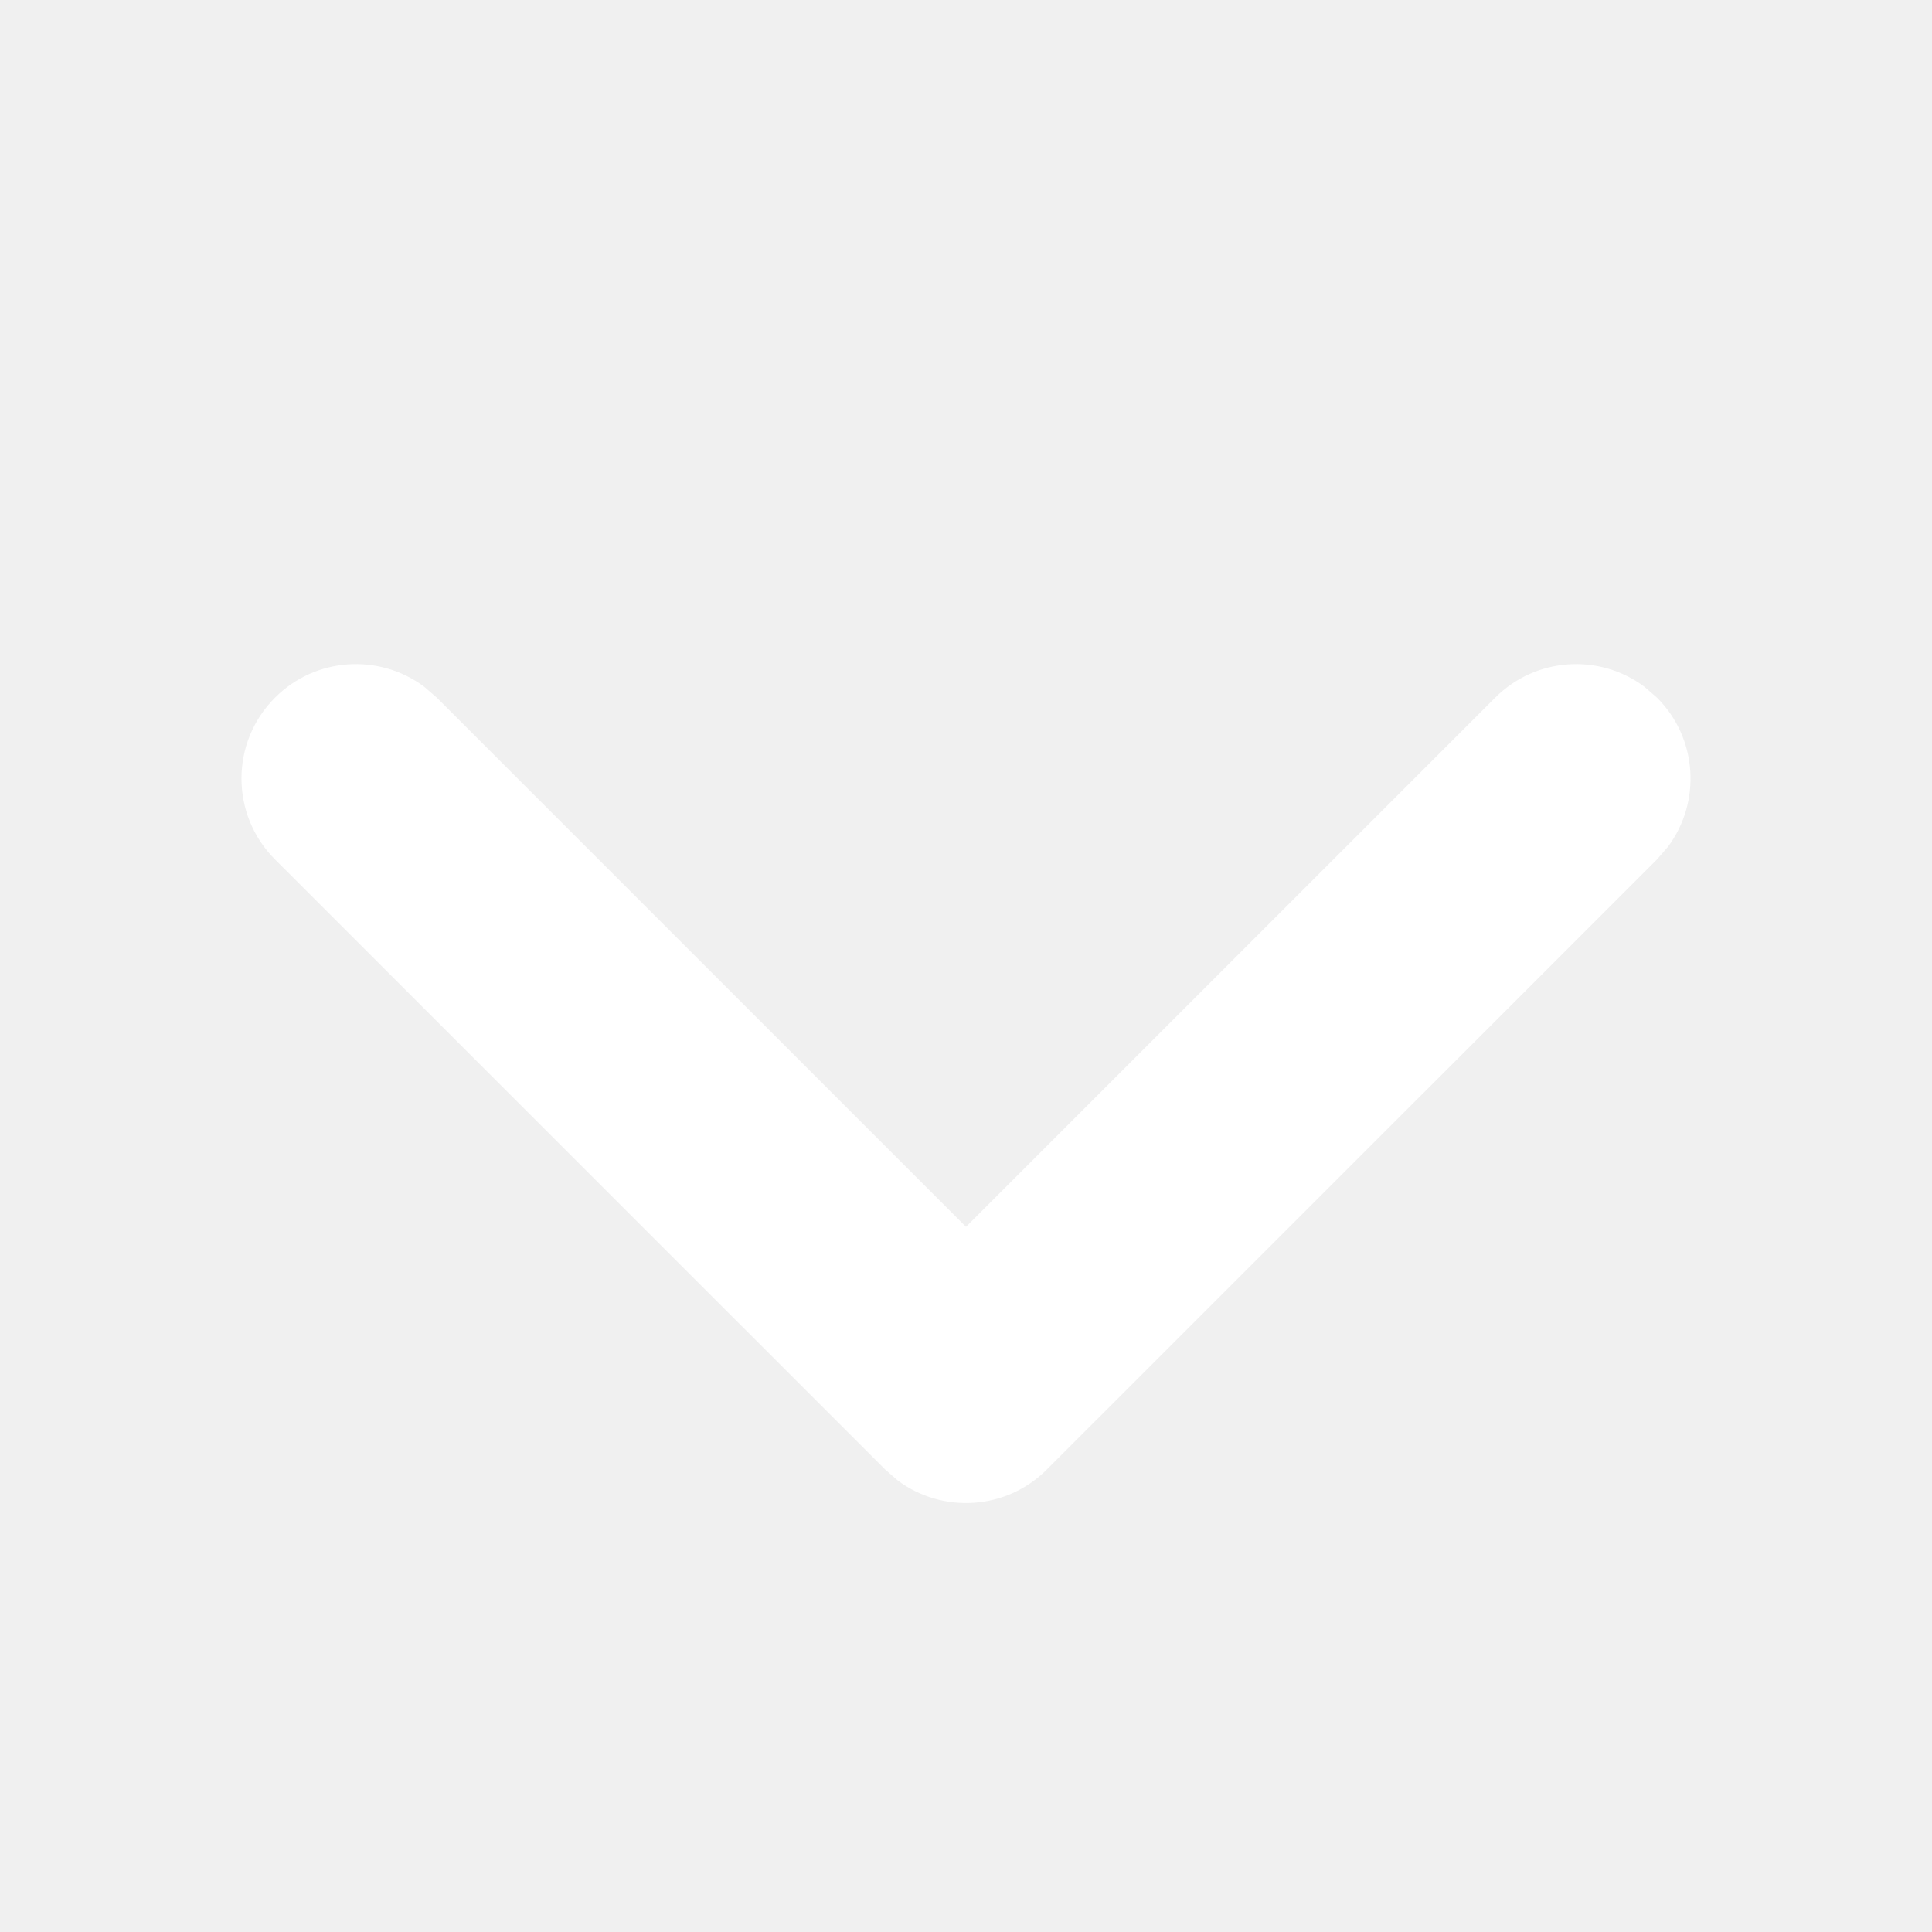
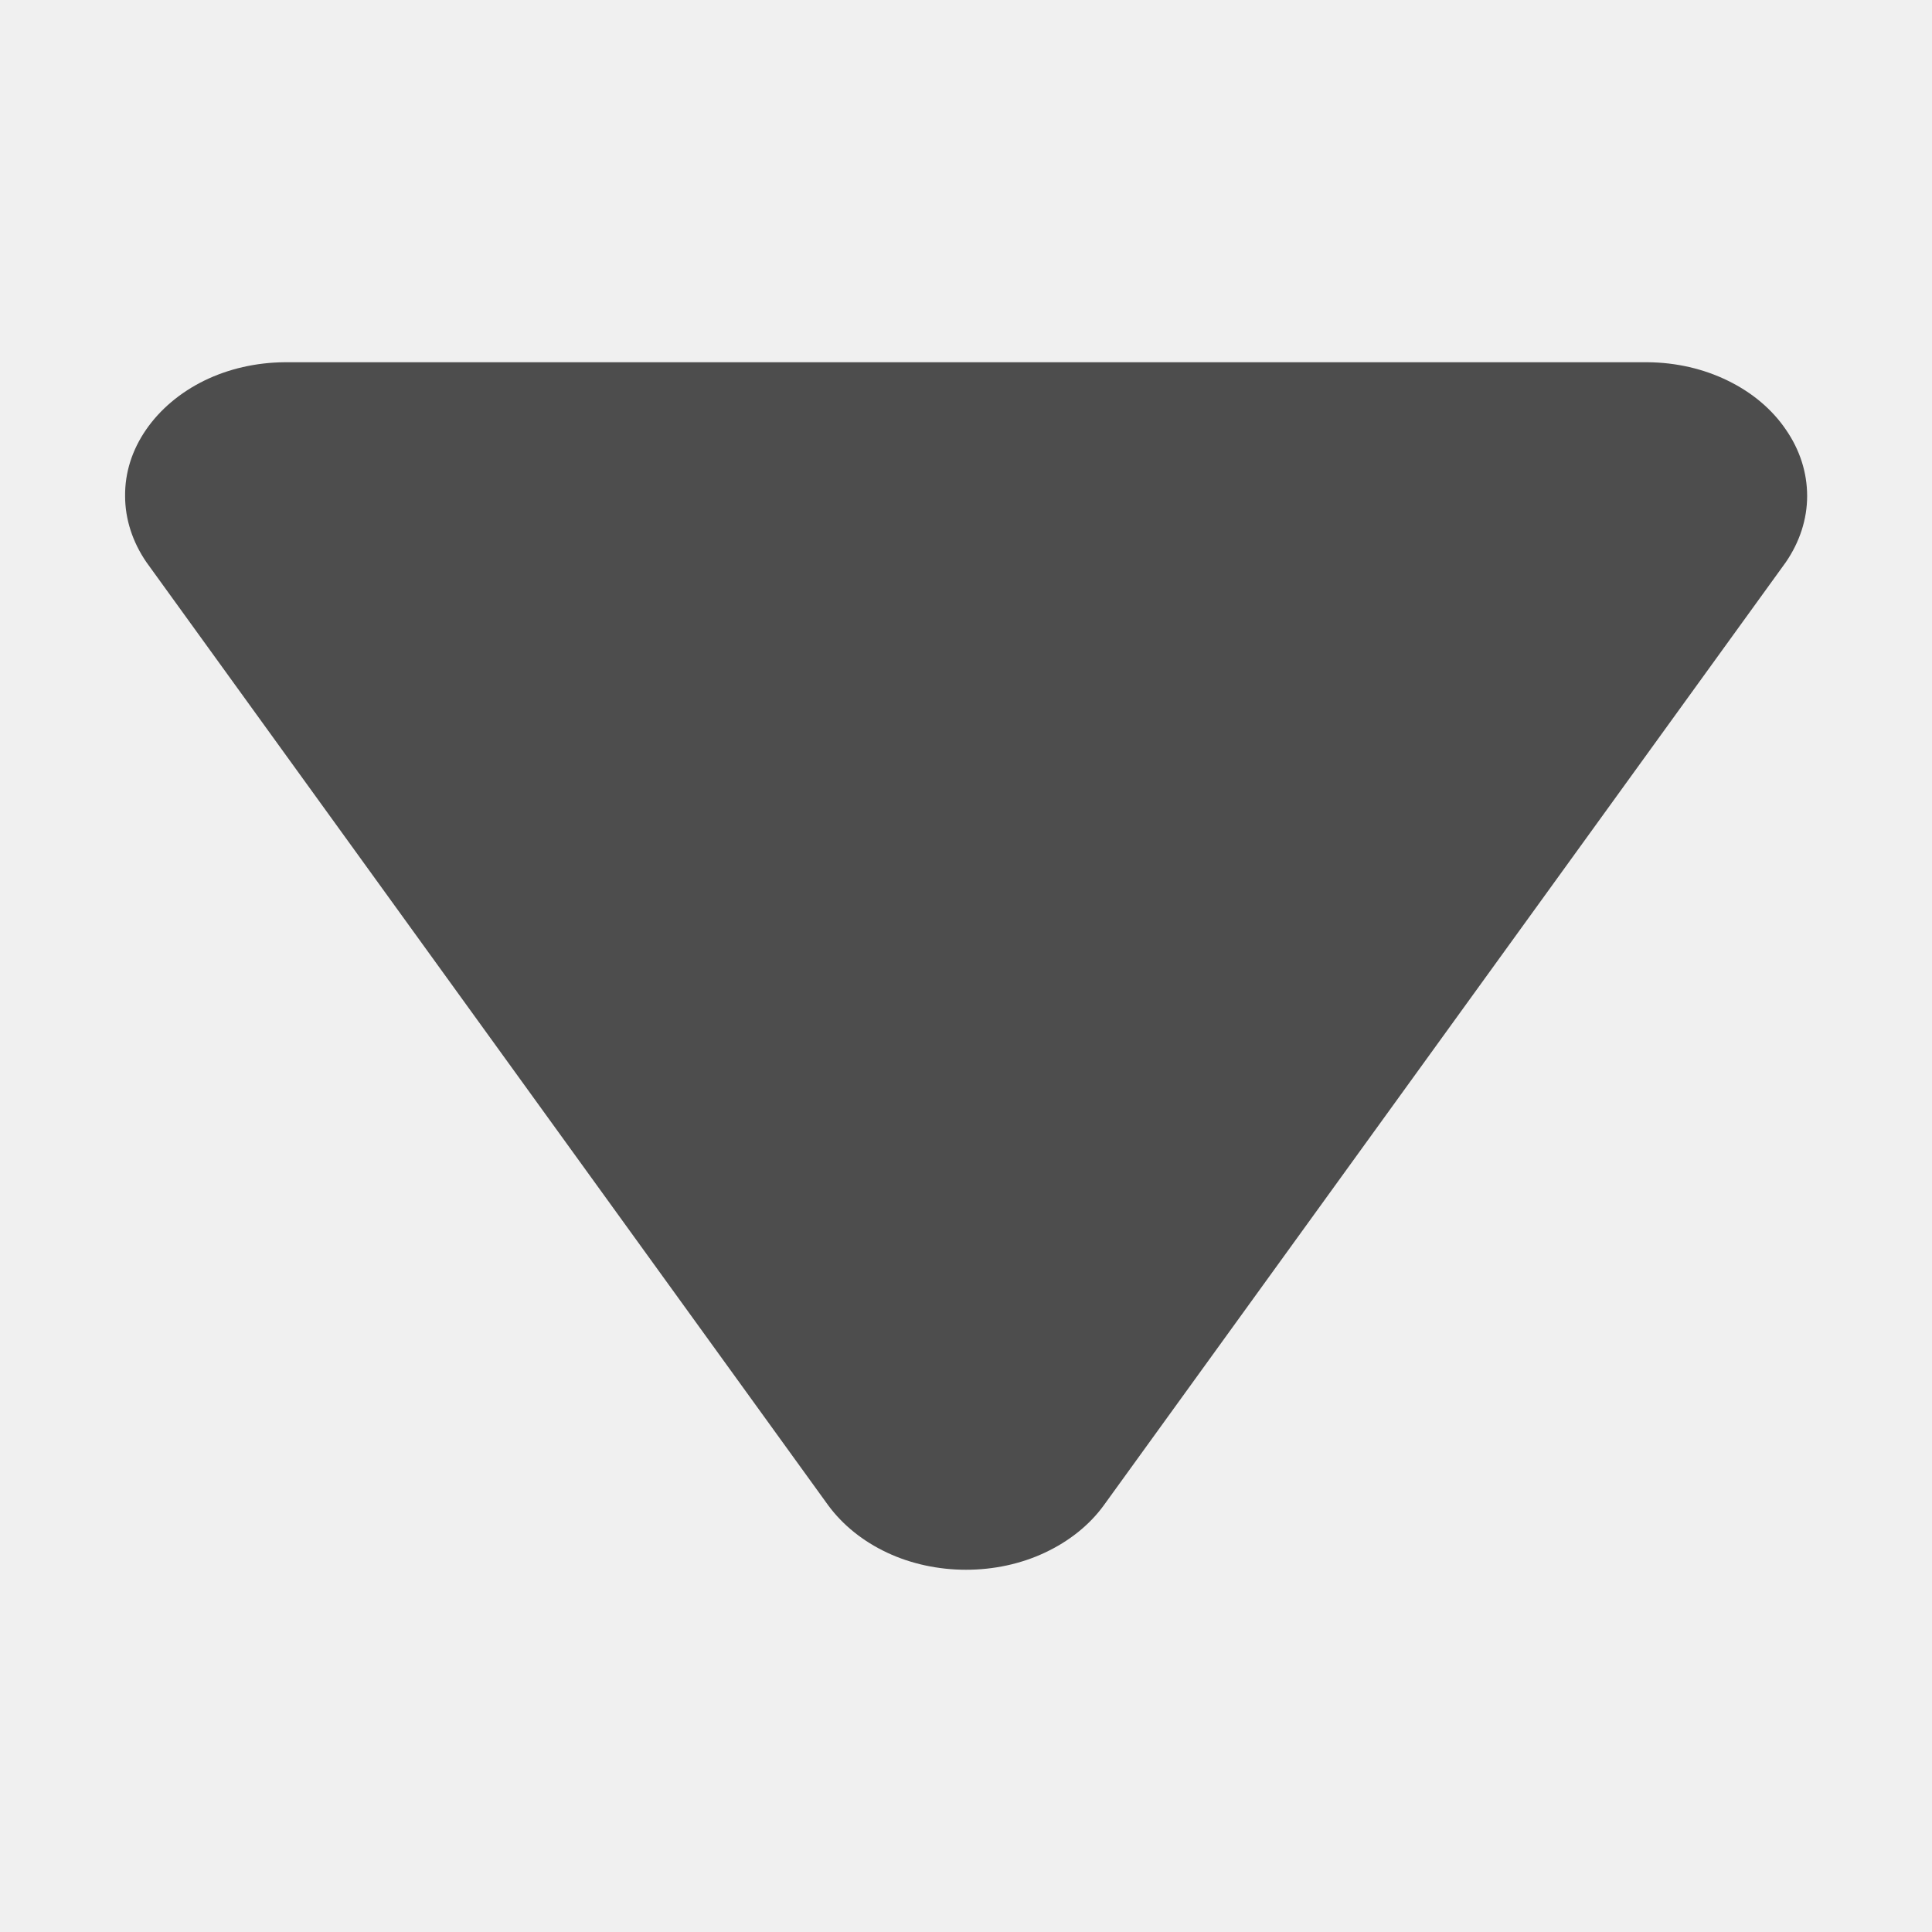
- <svg xmlns="http://www.w3.org/2000/svg" width="20" height="20" viewBox="0 0 20 20" fill="none">
-   <path d="M2.847 7.222C3.267 6.801 3.925 6.763 4.389 7.107L4.522 7.222L10 12.7L15.478 7.222C15.899 6.801 16.557 6.763 17.02 7.107L17.153 7.222C17.574 7.642 17.612 8.3 17.268 8.764L17.153 8.897L10.837 15.212C10.417 15.633 9.759 15.671 9.295 15.327L9.163 15.212L2.847 8.897C2.384 8.434 2.384 7.684 2.847 7.222Z" fill="white" />
+ <svg xmlns="http://www.w3.org/2000/svg" width="8" height="8" viewBox="0 0 8 8" fill="none">
+   <path d="M3.43 6.234L0.607 2.329C0.549 2.245 0.518 2.15 0.518 2.054C0.517 1.957 0.547 1.863 0.605 1.779C0.663 1.695 0.746 1.625 0.846 1.576C0.946 1.527 1.061 1.501 1.177 1.5H6.824C6.94 1.501 7.054 1.527 7.154 1.576C7.255 1.625 7.338 1.695 7.395 1.779C7.453 1.863 7.483 1.957 7.483 2.054C7.483 2.15 7.452 2.245 7.394 2.329L4.57 6.234C4.511 6.315 4.427 6.382 4.327 6.429C4.227 6.476 4.115 6.5 4 6.5C3.886 6.5 3.773 6.476 3.673 6.429C3.573 6.382 3.49 6.315 3.43 6.234Z" fill="#4D4D4D" />
</svg>
